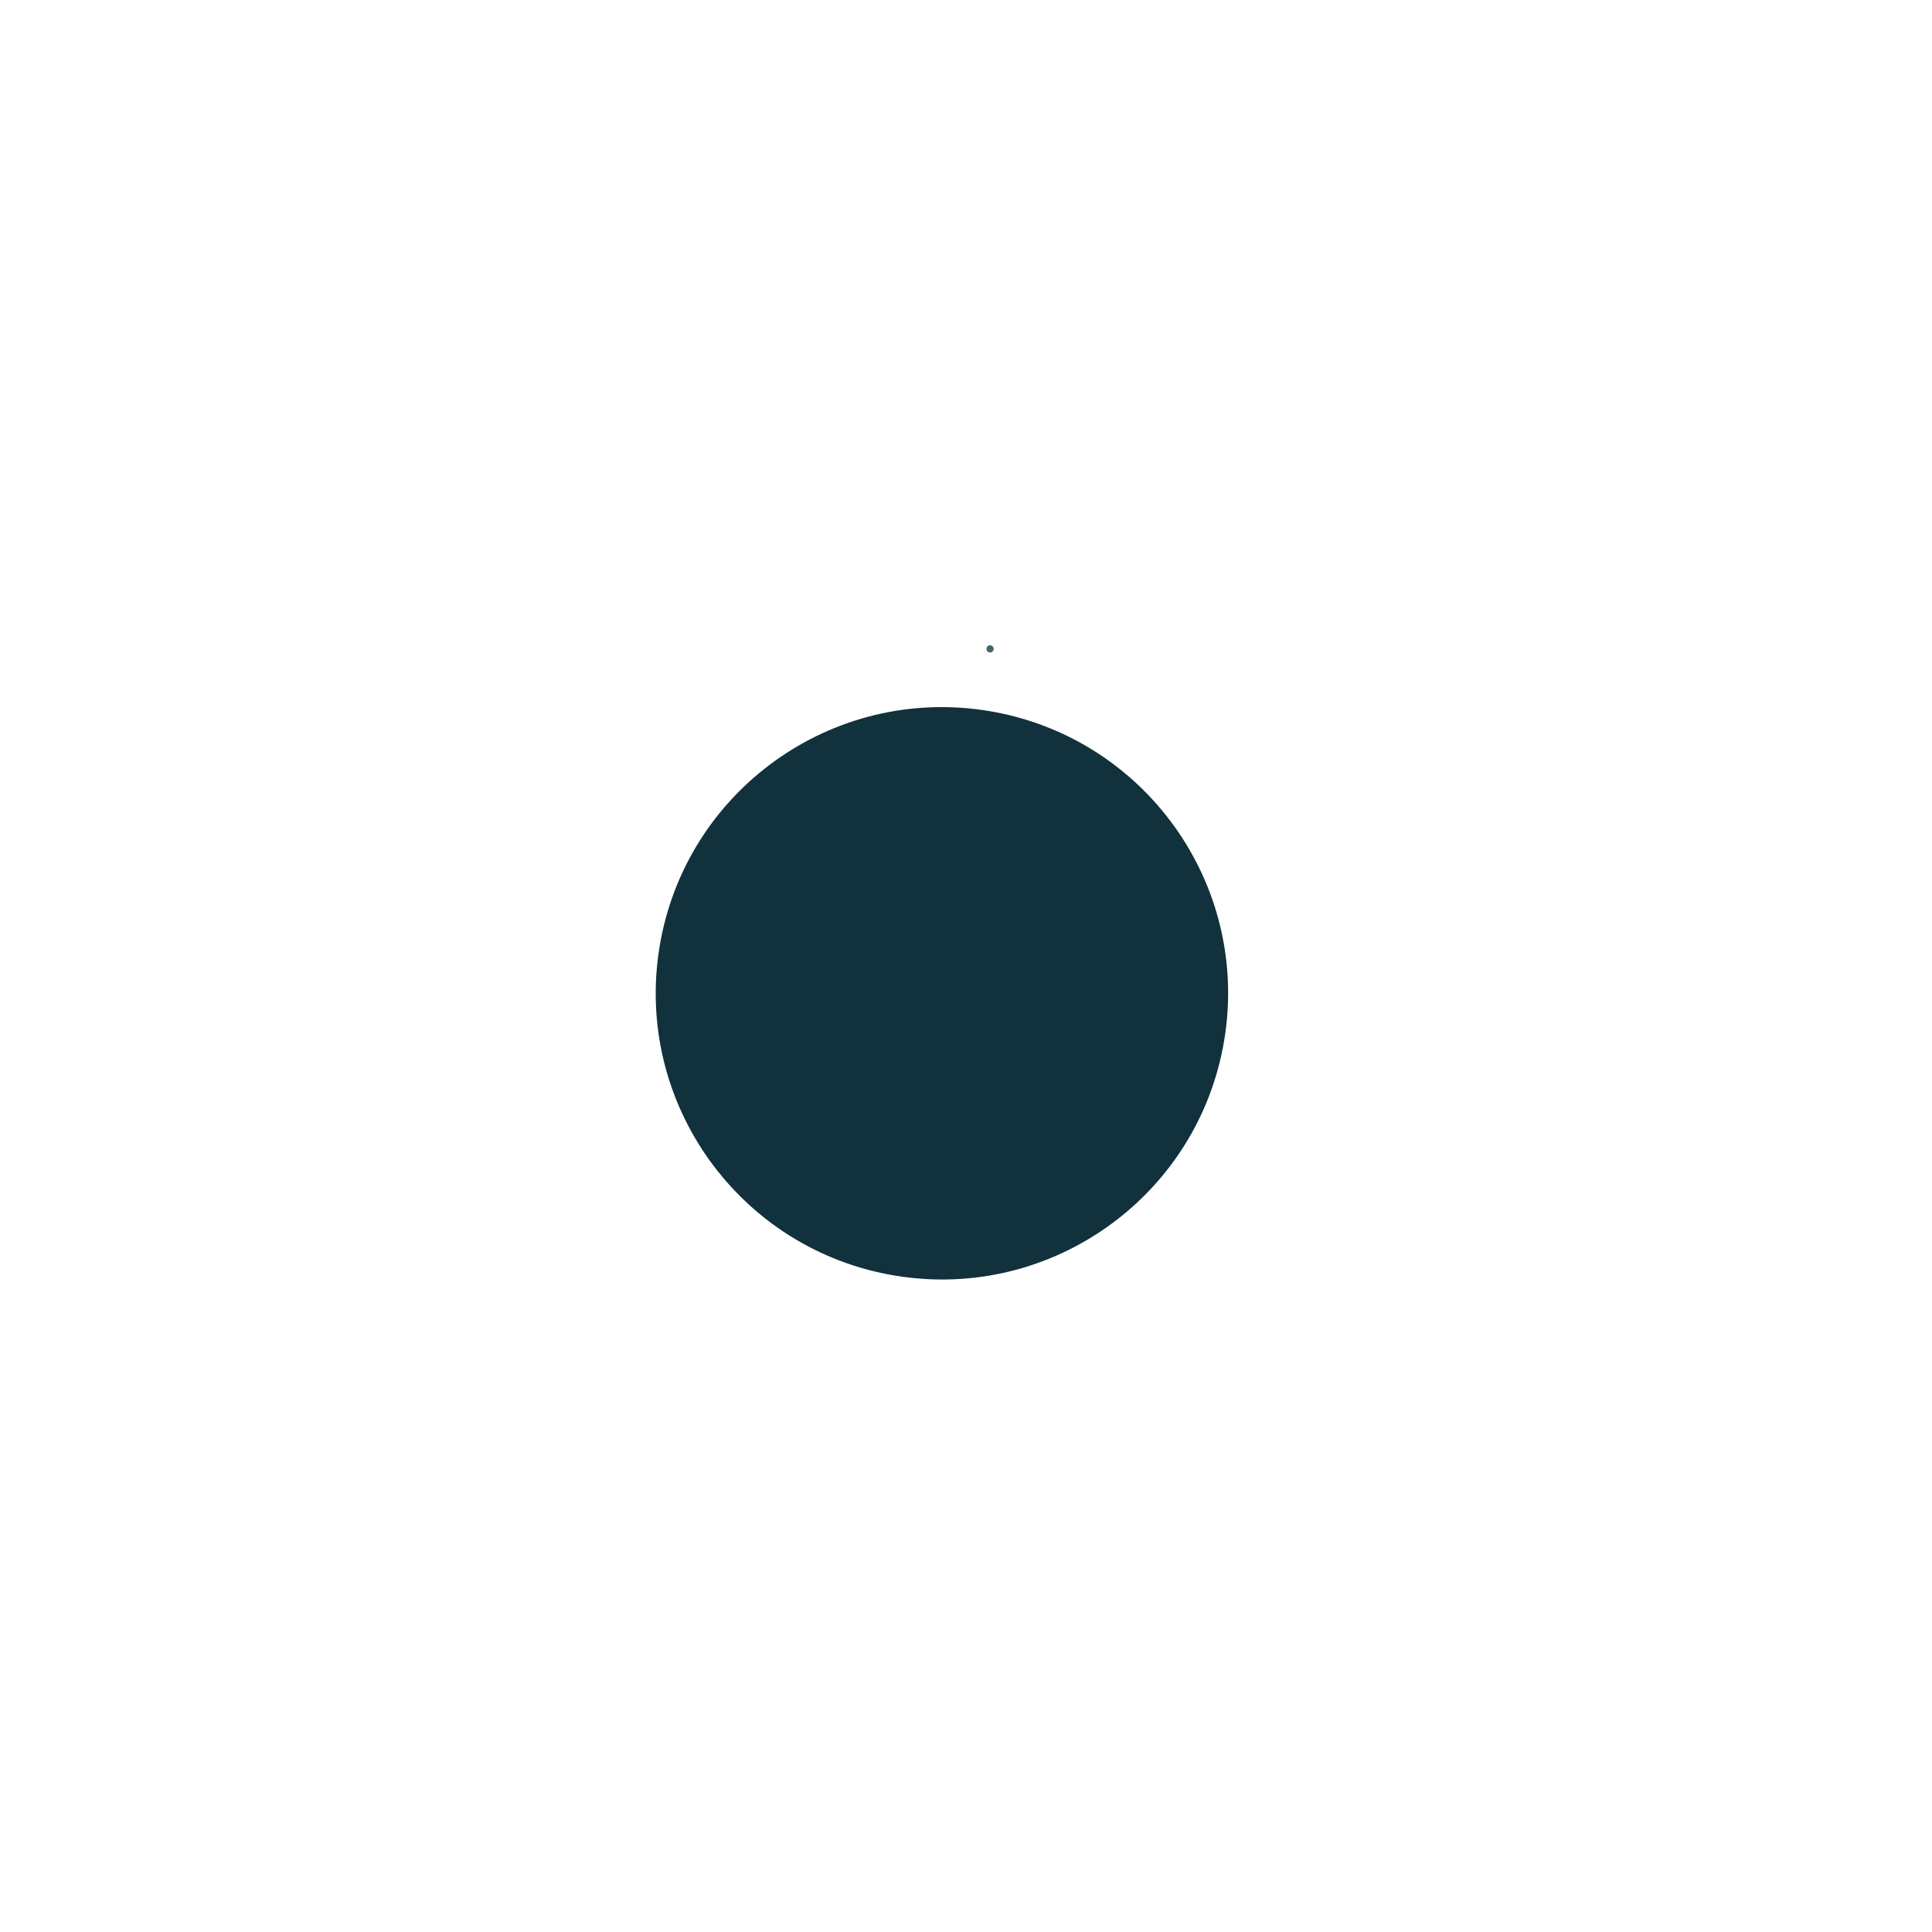
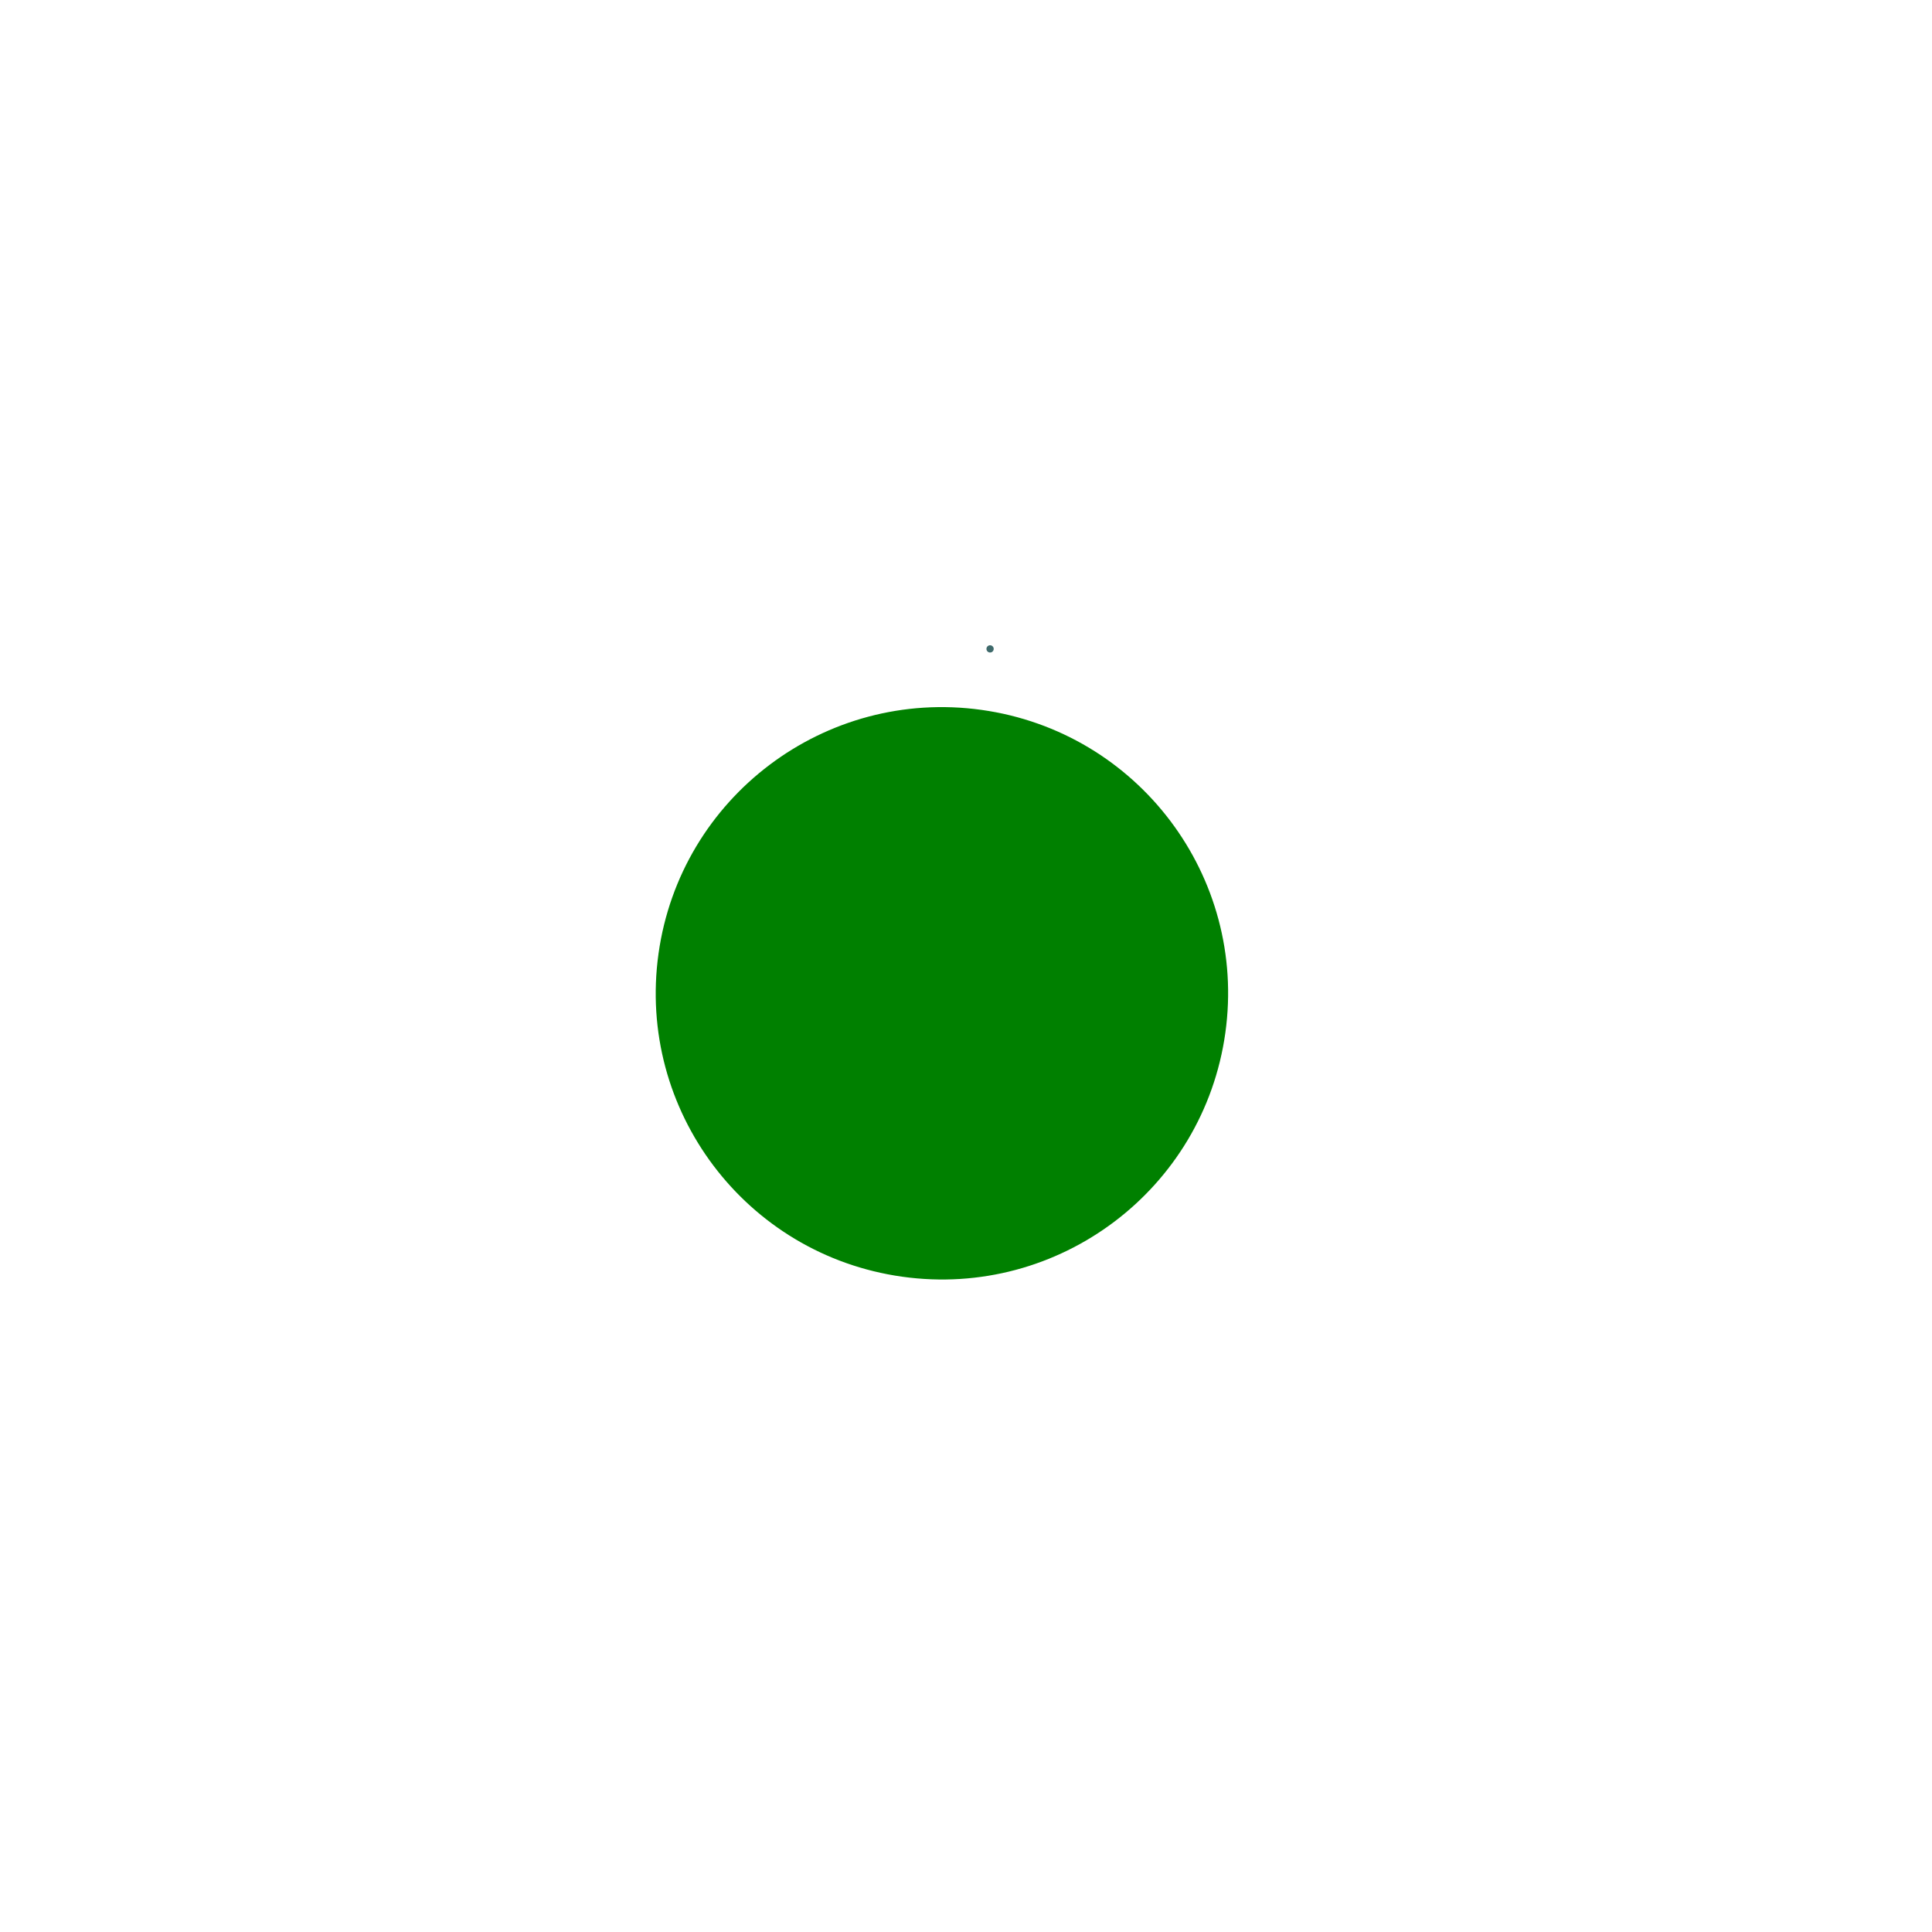
<svg xmlns="http://www.w3.org/2000/svg" width="200px" height="200px" viewBox="0 0 100 100" preserveAspectRatio="xMidYMid" class="lds-ball2" style="background: none;">
  <g ng-attr-transform="translate(0,{{config.dy}})" transform="translate(0,-7.5)">
-     <circle cx="50" ng-attr-cy="{{config.cy}}" r="14.812" ng-attr-fill="{{config.c1}}" cy="41" fill="#11313c" transform="rotate(187.96 50 50)">
+     <circle cx="50" ng-attr-cy="{{config.cy}}" r="14.812" ng-attr-fill="{{config.c1}}" cy="41" fill="green" transform="rotate(187.96 50 50)">
      <animateTransform attributeName="transform" type="rotate" calcMode="linear" values="0 50 50;360 50 50" keyTimes="0;1" dur="1s" begin="0s" repeatCount="indefinite" />
      <animate attributeName="r" calcMode="spline" values="0;15;0" keyTimes="0;0.5;1" dur="1" keySplines="0.2 0 0.8 1;0.2 0 0.8 1" begin="0s" repeatCount="indefinite" />
    </circle>
    <circle cx="50" ng-attr-cy="{{config.cy}}" r="0.188" ng-attr-fill="{{config.c2}}" cy="41" fill="#3f6a6b" transform="rotate(367.96 50 50)">
      <animateTransform attributeName="transform" type="rotate" calcMode="linear" values="180 50 50;540 50 50" keyTimes="0;1" dur="1s" begin="0s" repeatCount="indefinite" />
      <animate attributeName="r" calcMode="spline" values="15;0;15" keyTimes="0;0.5;1" dur="1" keySplines="0.2 0 0.8 1;0.2 0 0.8 1" begin="0s" repeatCount="indefinite" />
    </circle>
  </g>
</svg>
